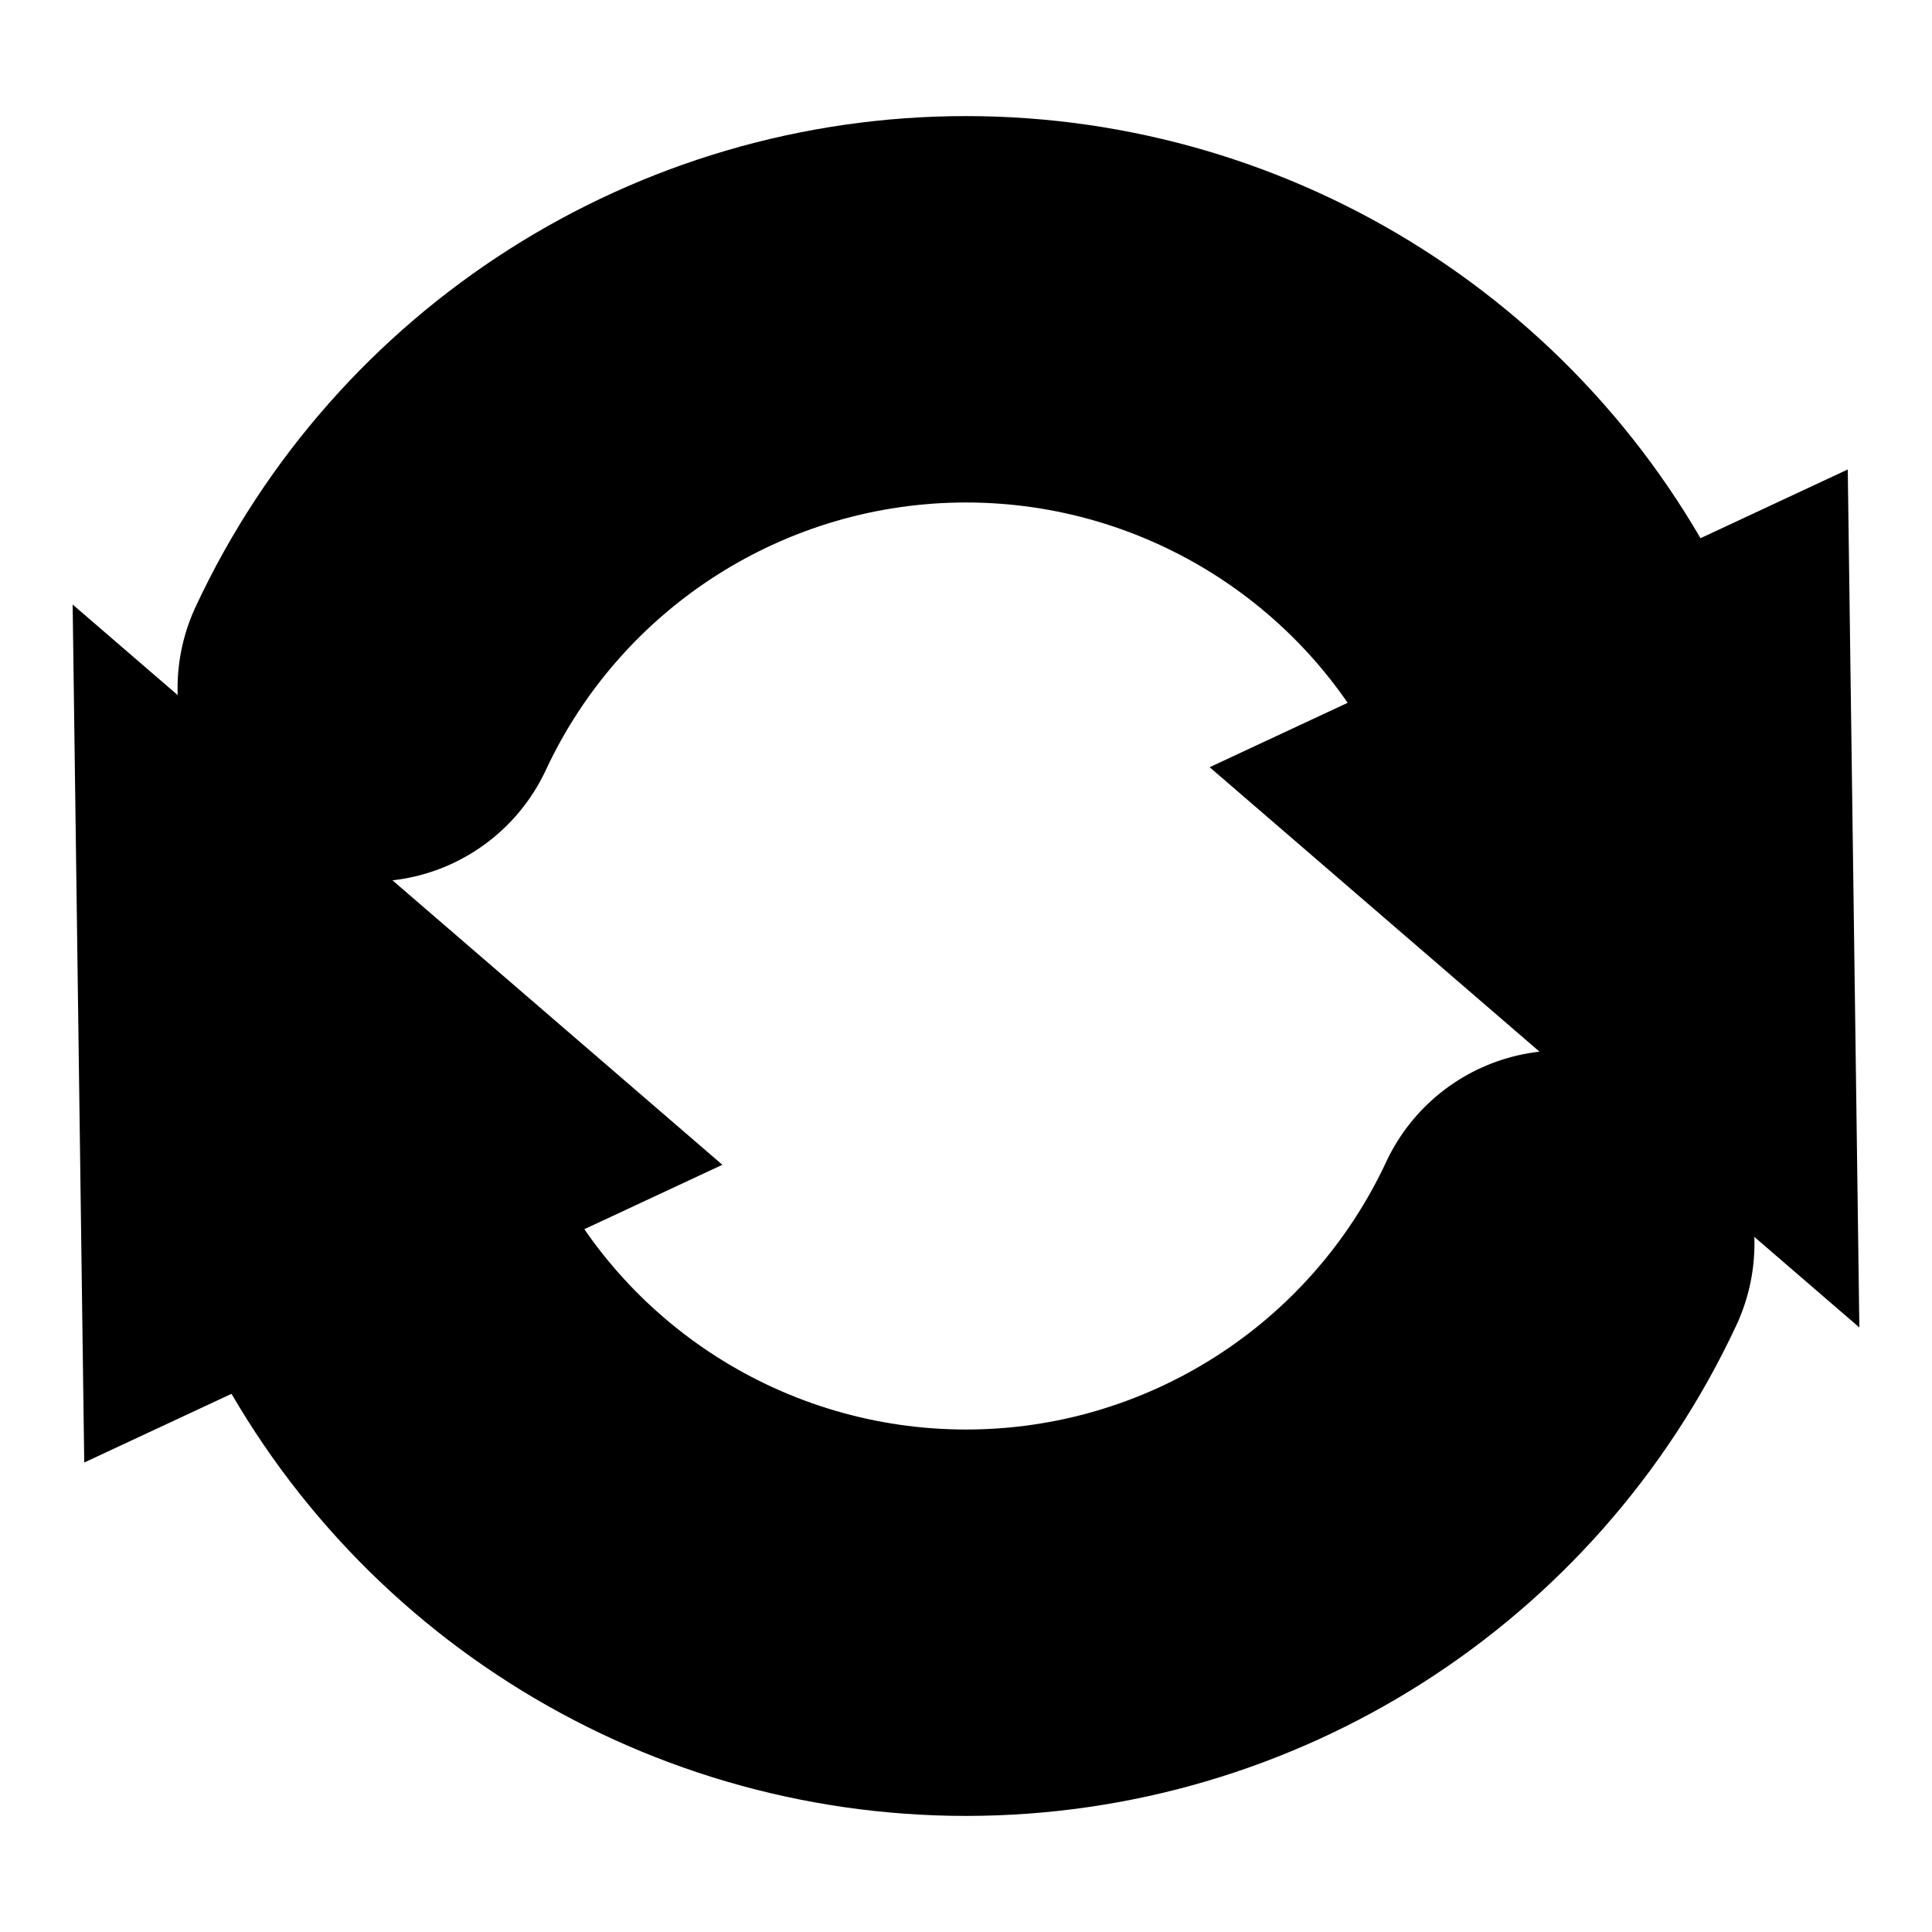
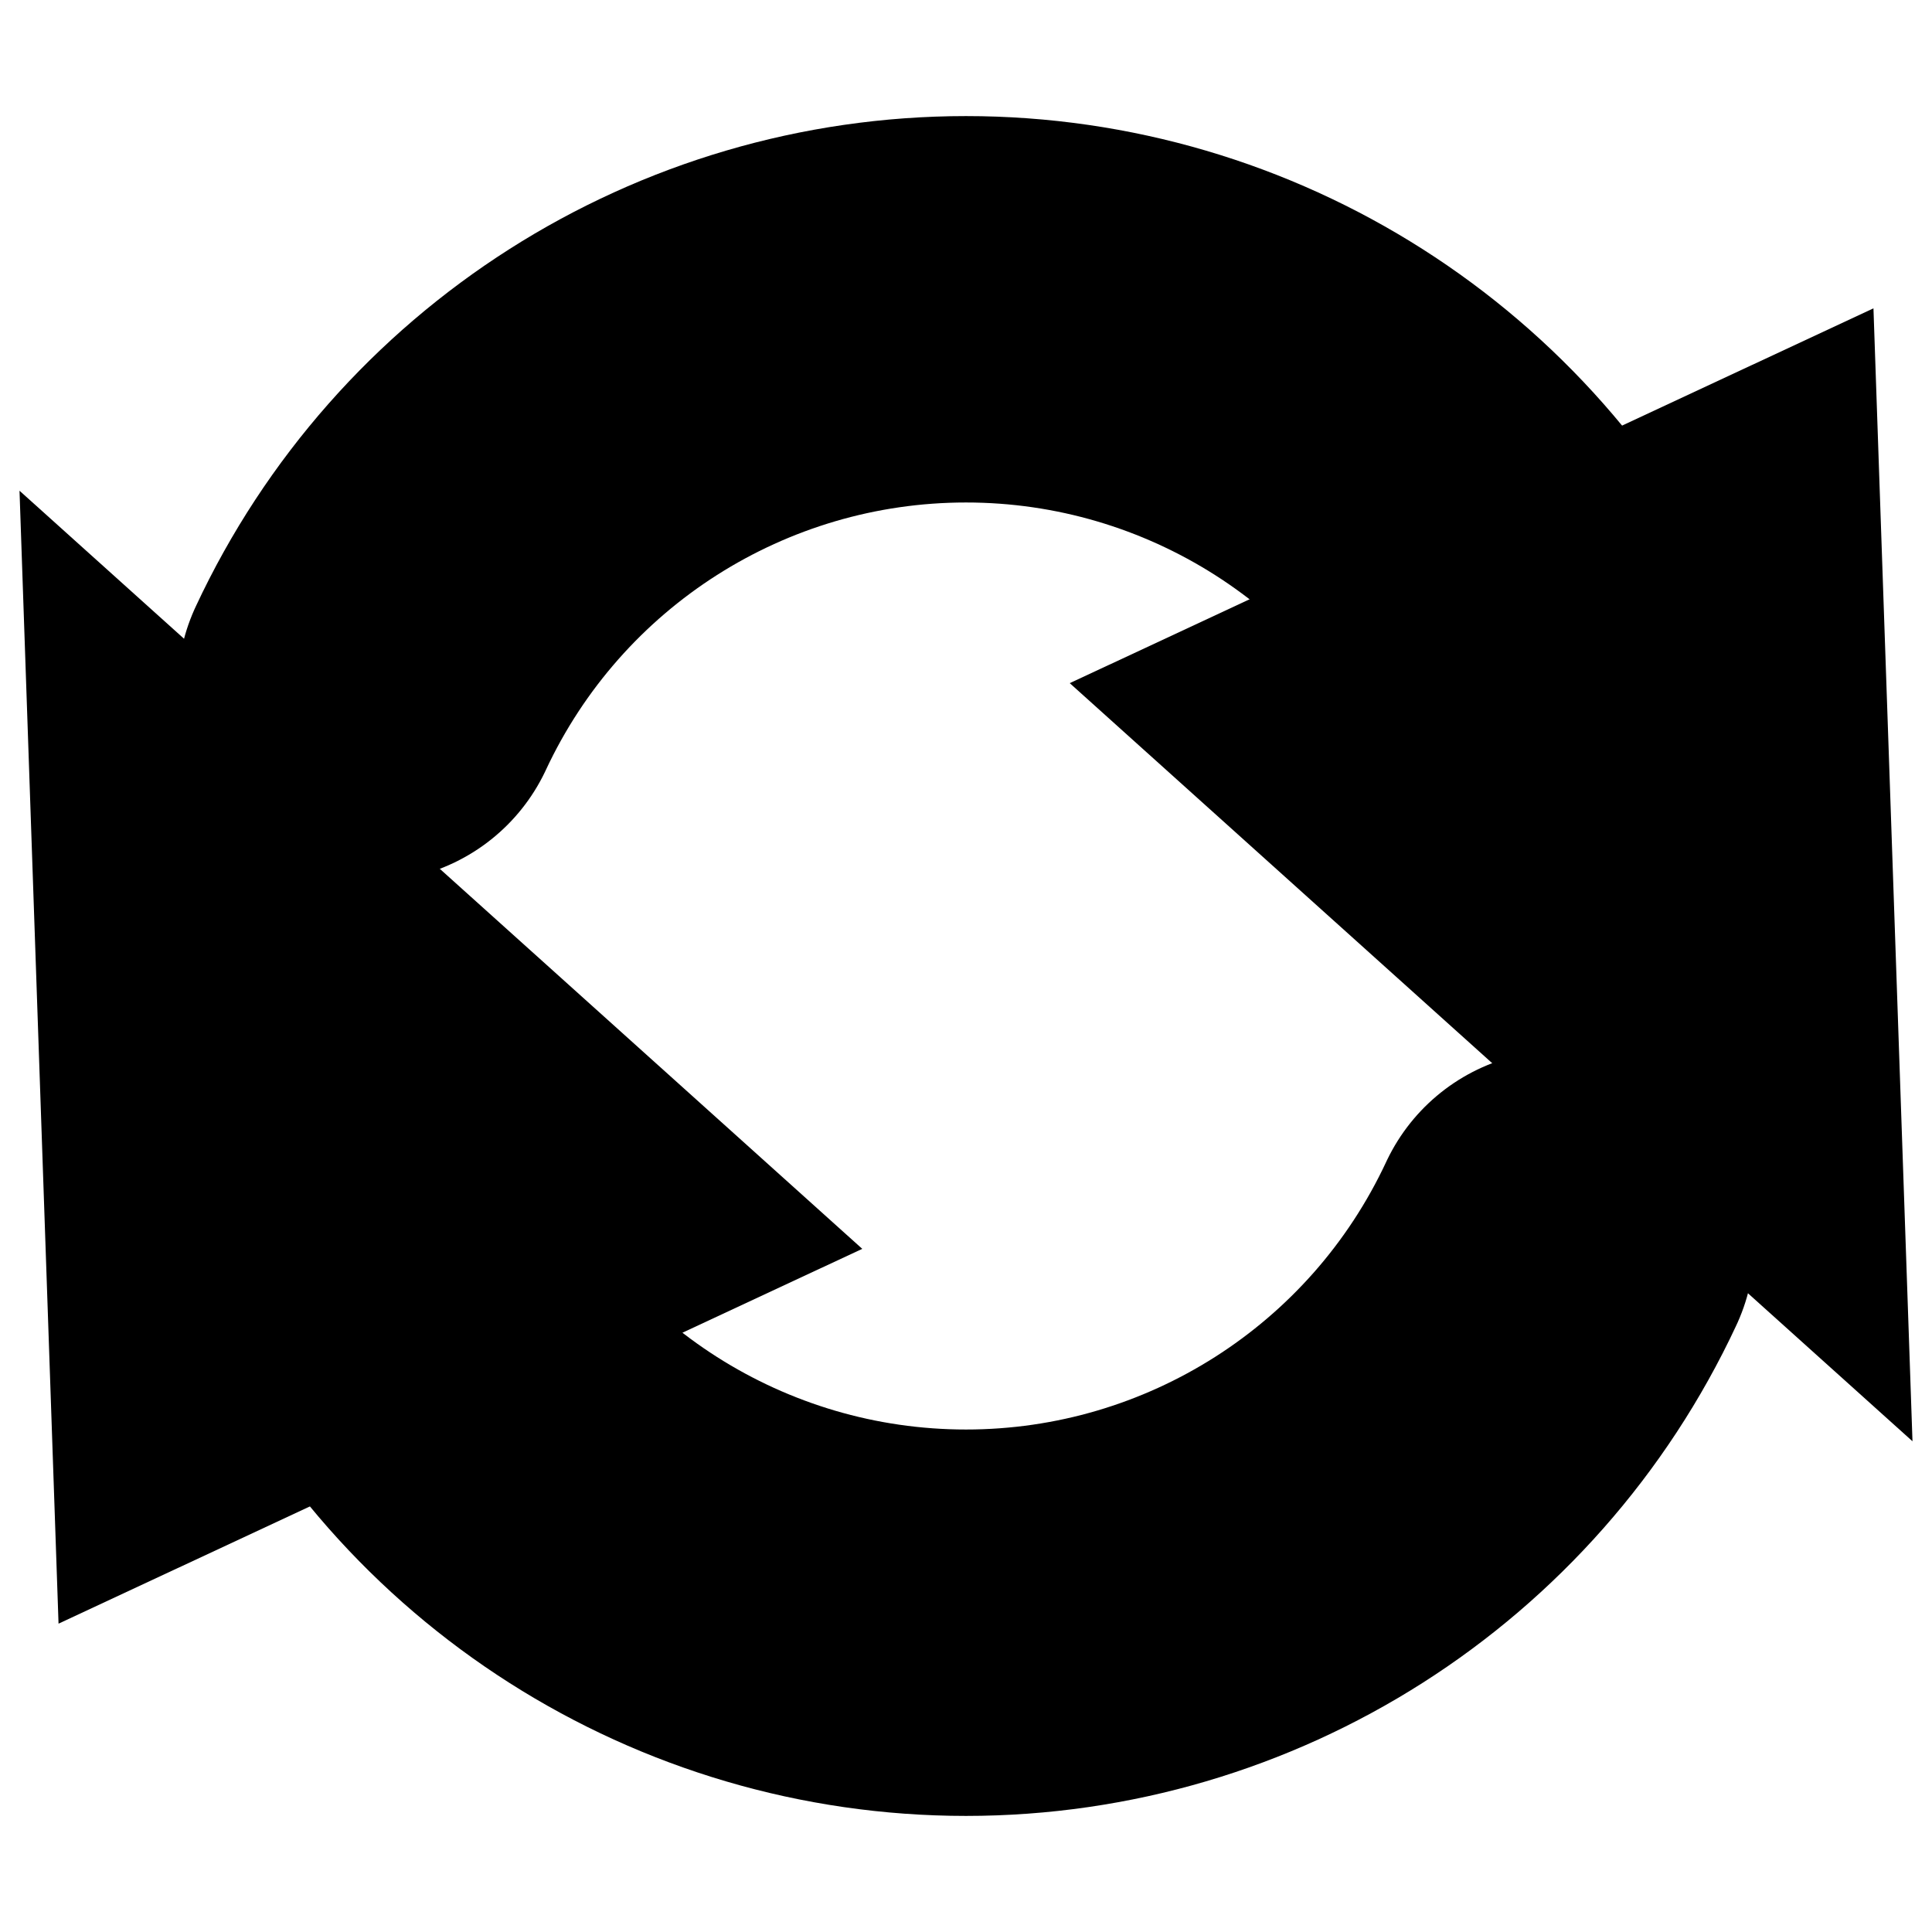
<svg xmlns="http://www.w3.org/2000/svg" viewBox="0 0 100 100" width="100" height="100">
  <path d="M 80.81 64.37 A 34.00 34.00 0 0 1 19.19 64.37" stroke="#000000" stroke-width="20.00" stroke-linecap="round" fill="none" />
-   <polygon points="3.76,31.29 37.39,60.29 4.36,75.70" fill="#000000" />
+   <polygon points="1.01,25.40 44.63,64.64 3.03,84.04" fill="#000000" />
  <path d="M 19.19 35.63 A 34.00 34.00 0 0 1 80.81 35.63" stroke="#000000" stroke-width="20.00" stroke-linecap="round" fill="none" />
-   <polygon points="96.24,68.71 62.61,39.71 95.64,24.30" fill="#000000" />
+   <polygon points="98.99,74.60 55.37,35.36 96.97,15.96" fill="#000000" />
</svg>
